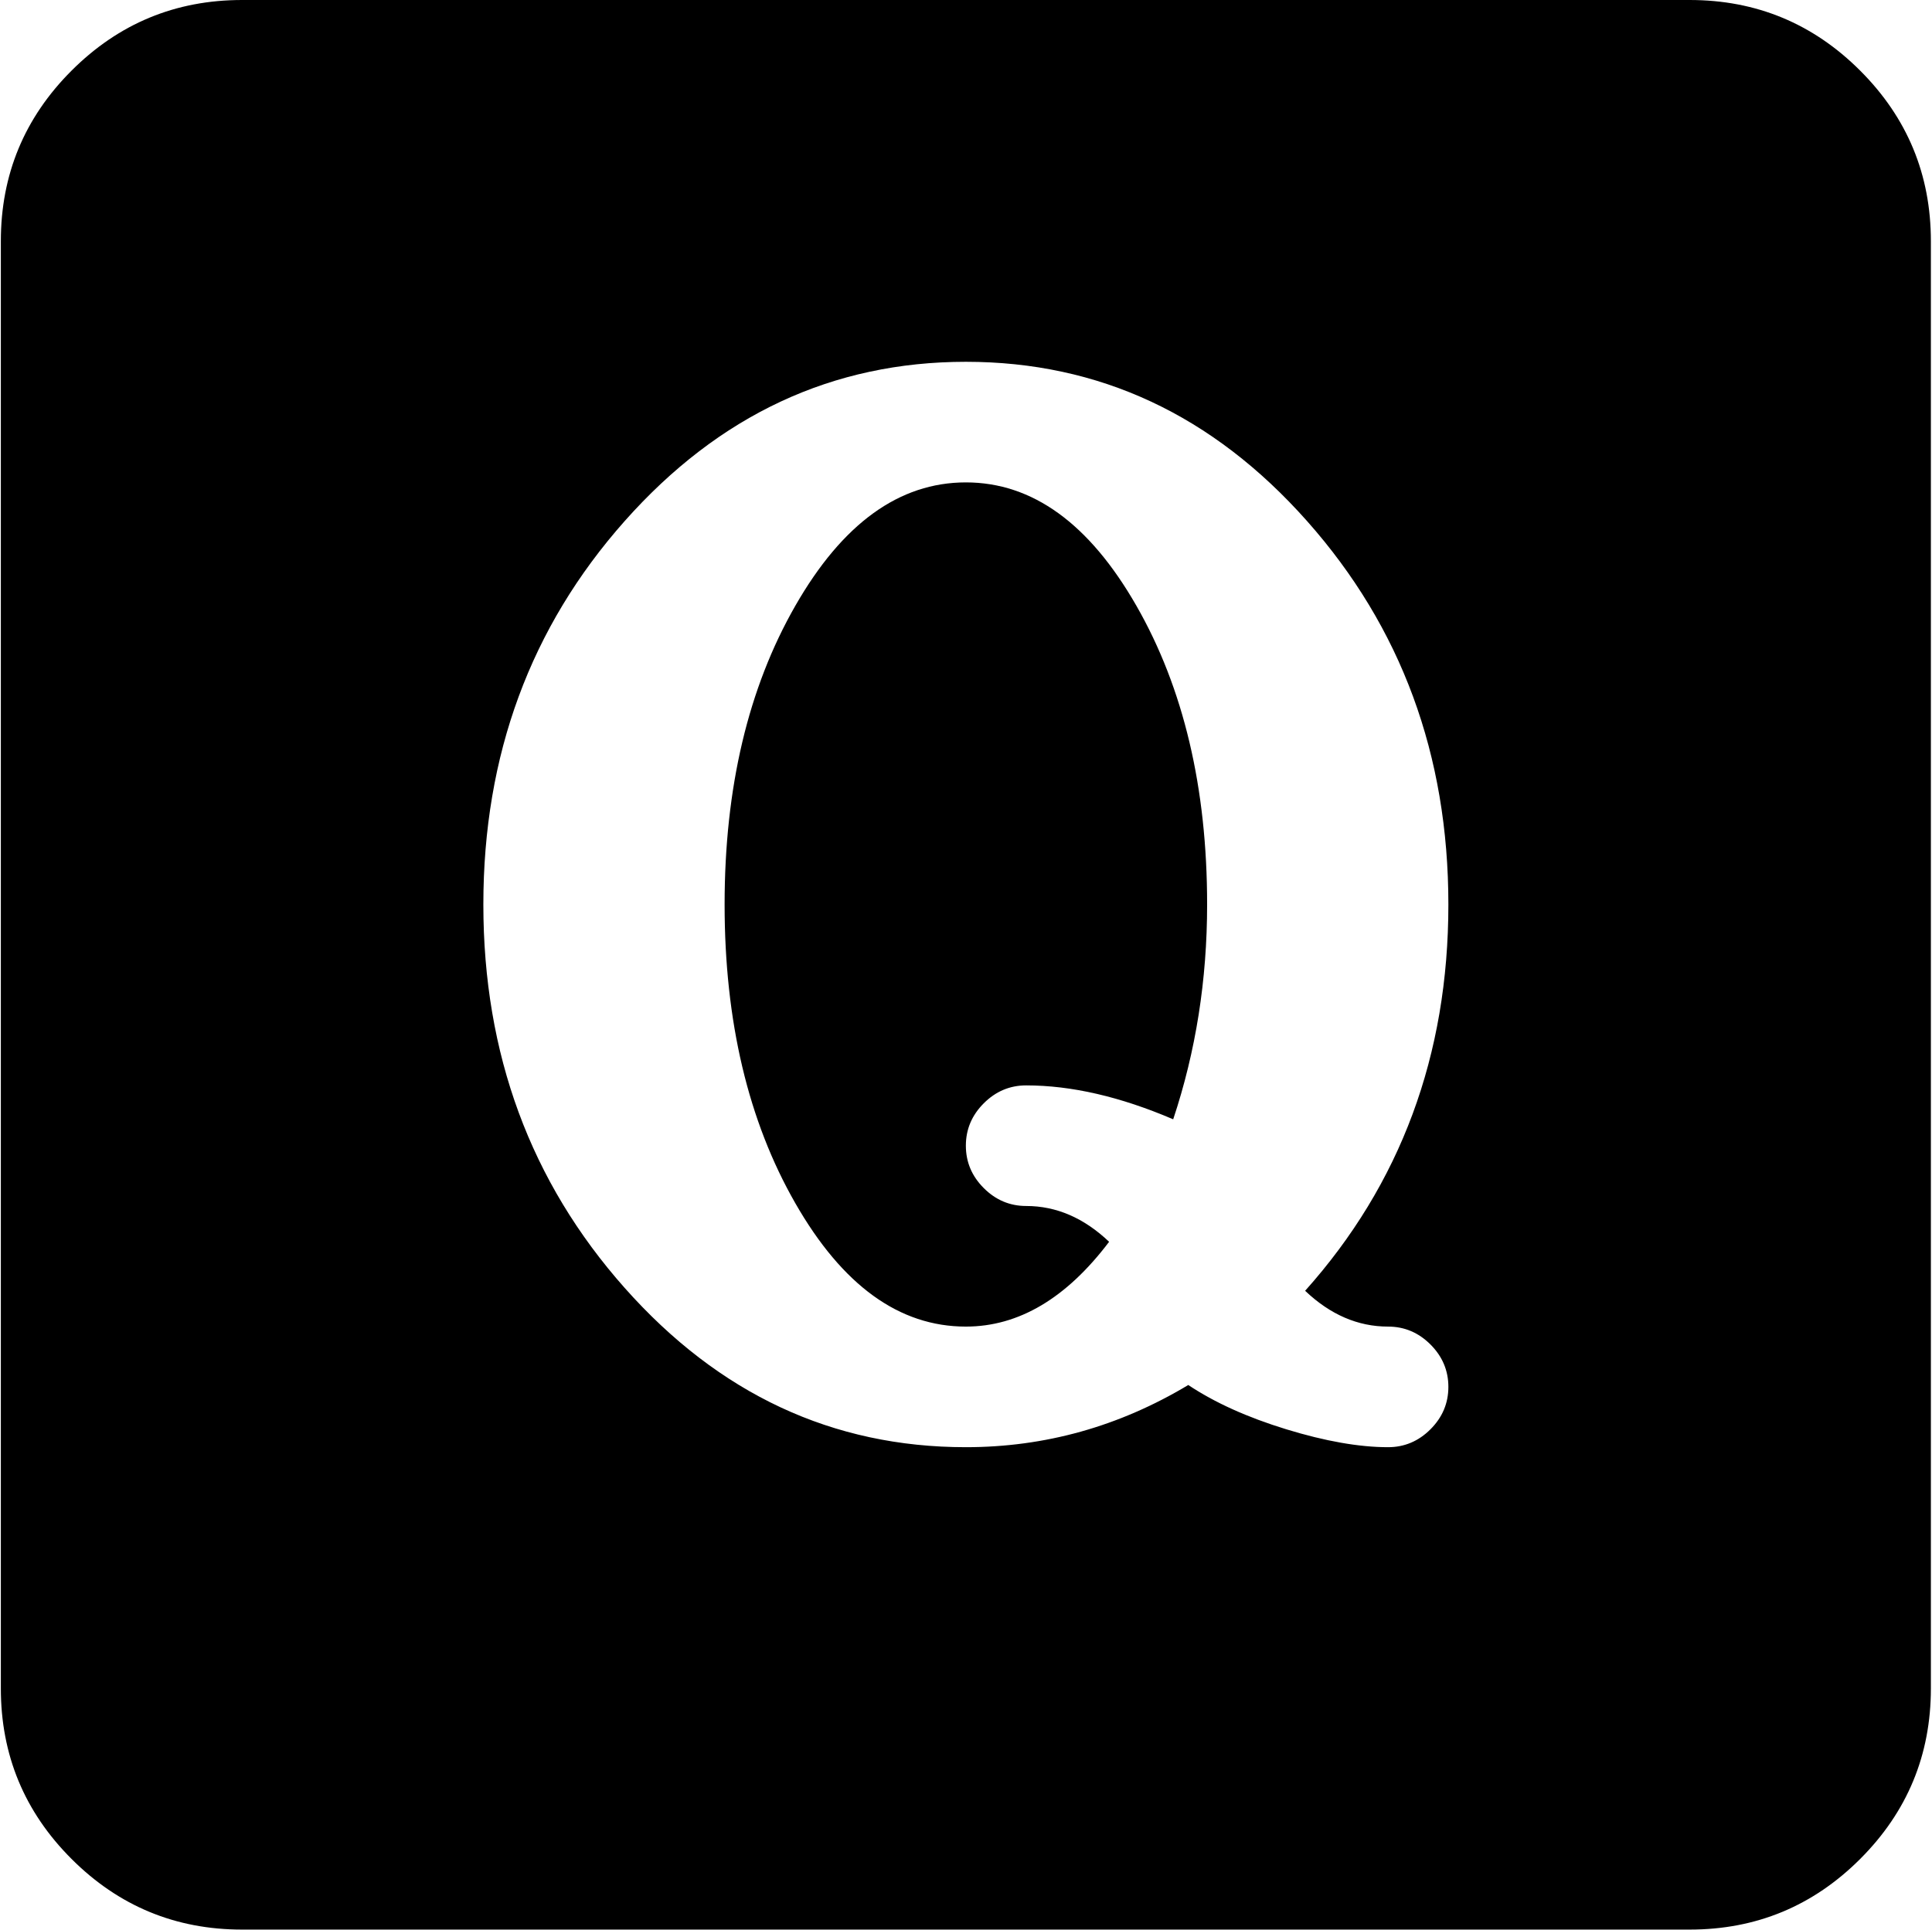
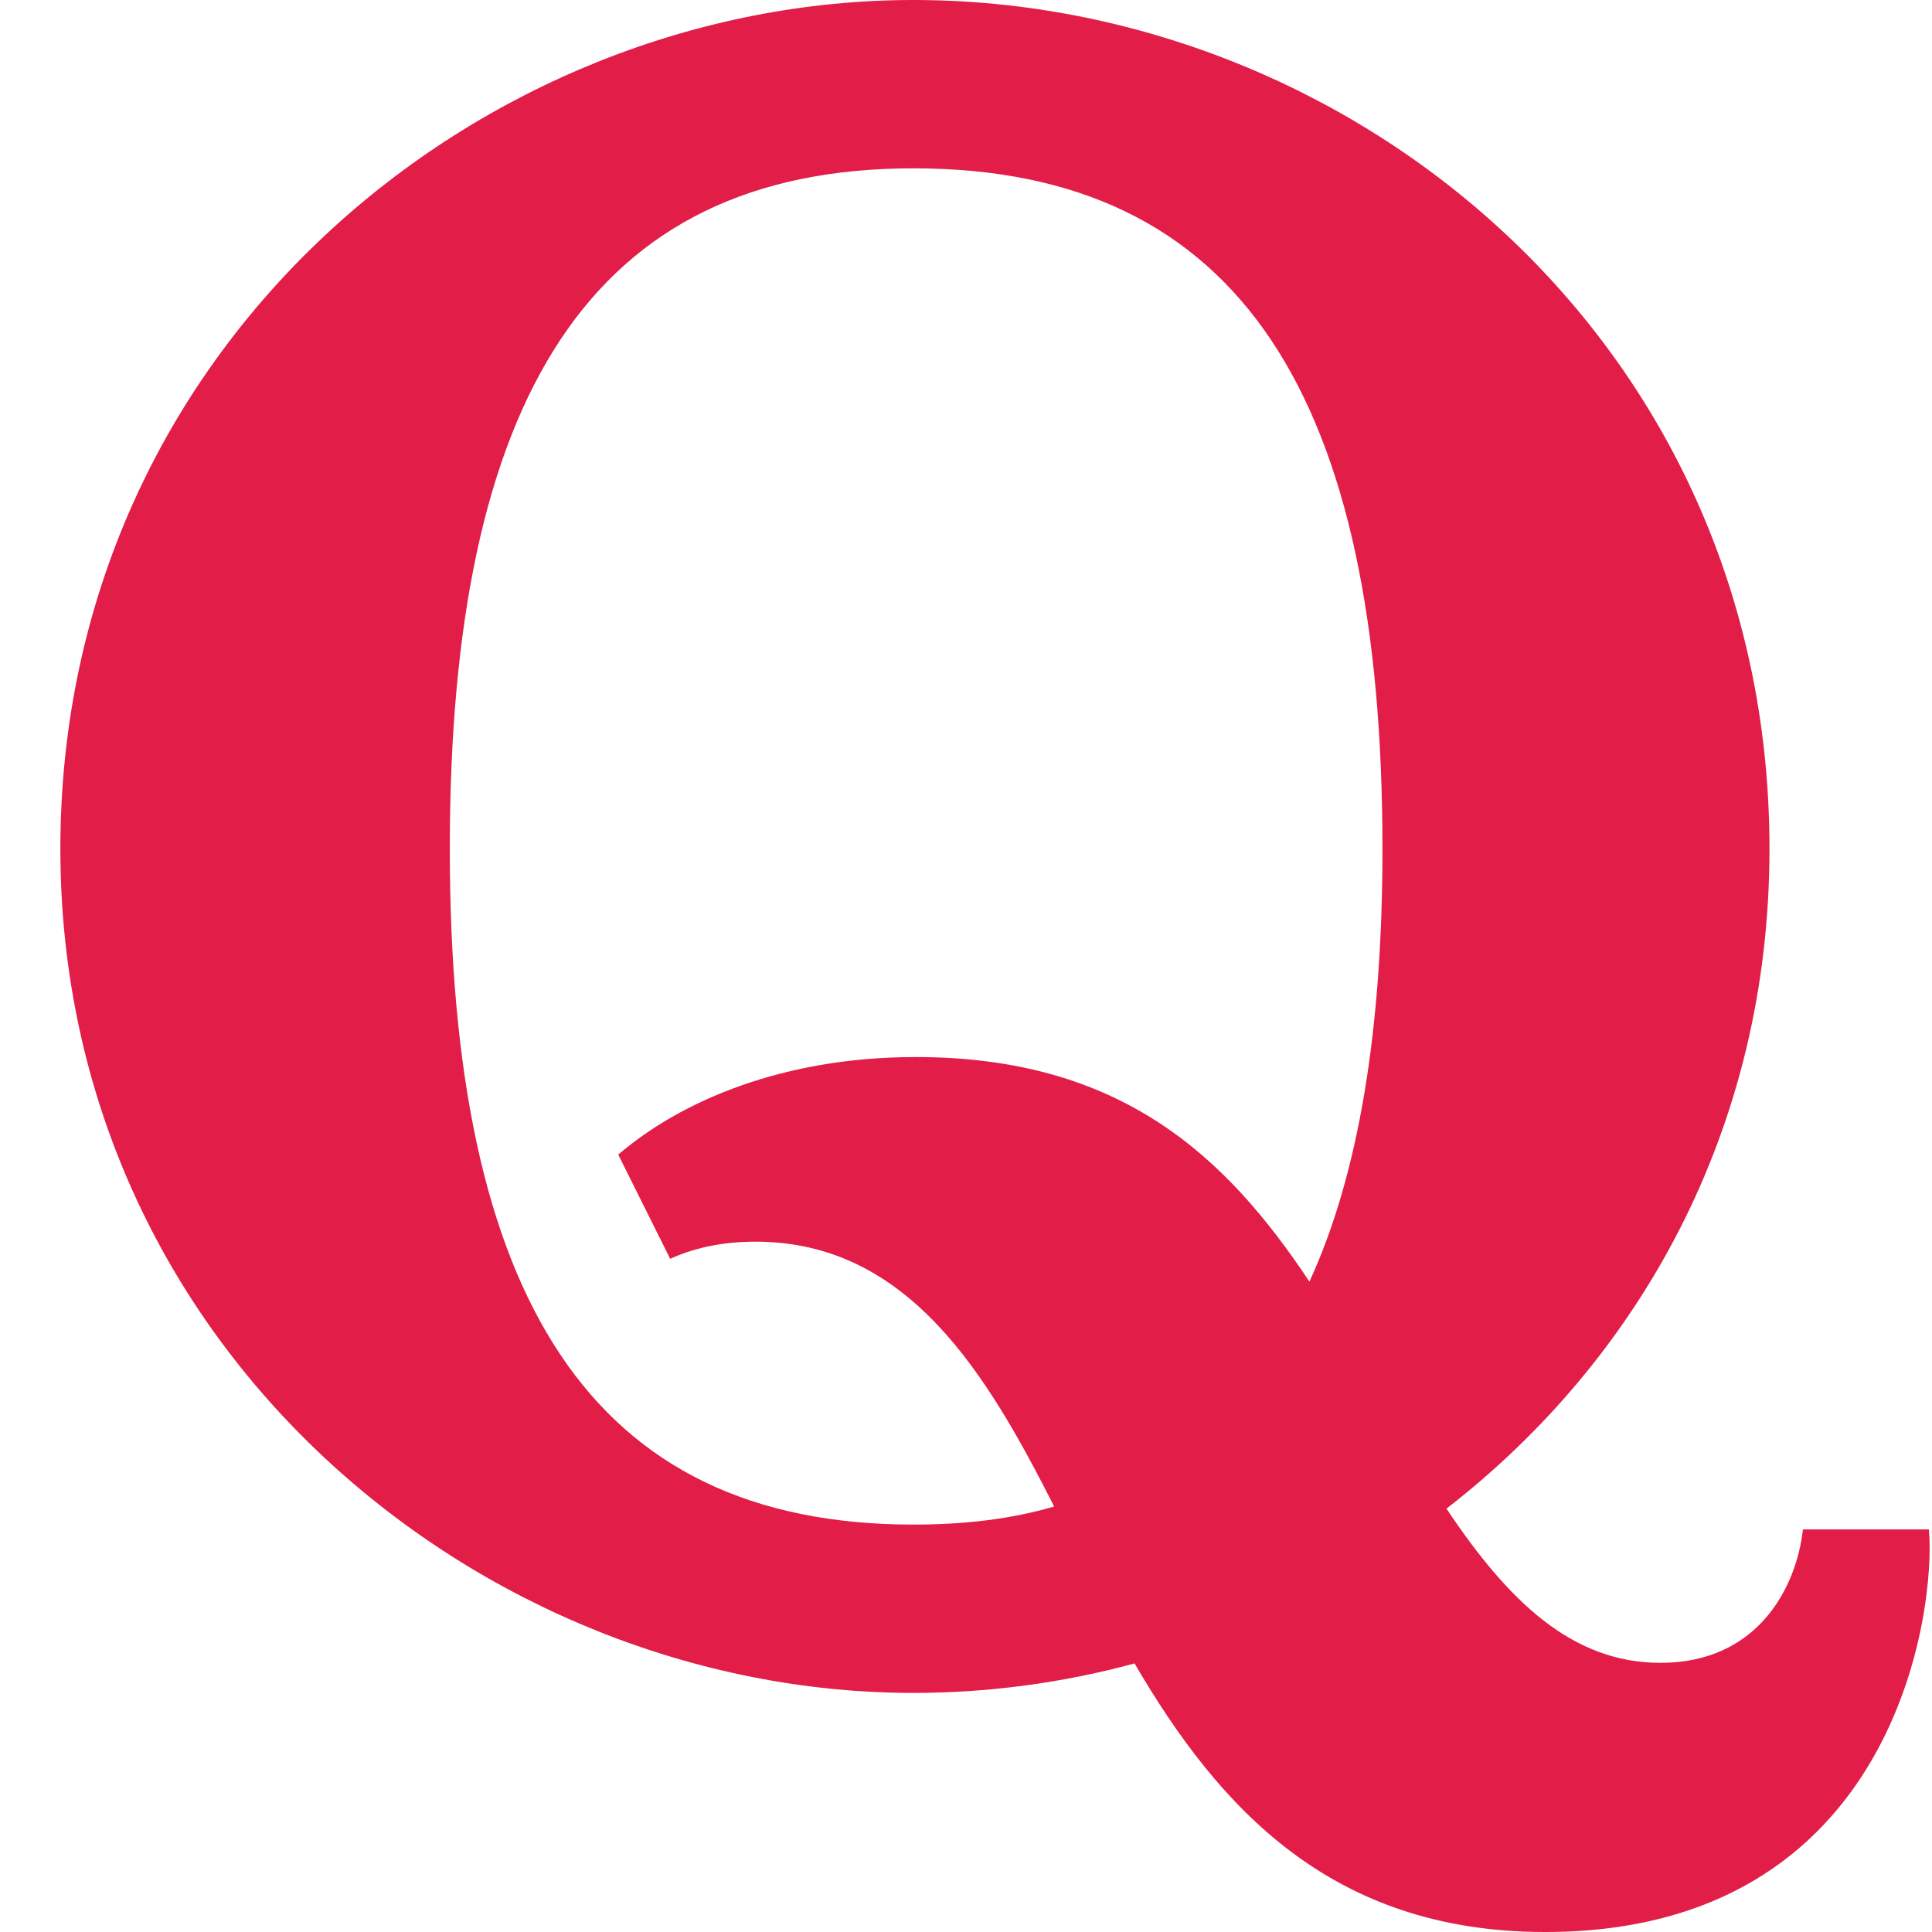
- <svg xmlns="http://www.w3.org/2000/svg" width="128.13" height="128" viewBox="0 0 1025 1024">
-   <path fill="currentColor" d="M896.428 1024h-768q-53 0-90.5-37.5T.428 896V128q0-53 37.5-90.5t90.5-37.5h768q53 0 90.5 37.5t37.5 90.5v768q0 53-37.5 90.5t-90.5 37.5m-128-544q0-119-75-203.5t-181-84.5t-181 84.5t-75 203.5t75 203.5t181 84.5q63 0 118-33q21 14 52 23.5t54 9.5q13 0 22.5-9.5t9.5-22.5t-9.5-22.5t-22.5-9.5q-24 0-44-19q76-85 76-205m-224 96q-13 0-22.5 9.5t-9.5 22.5t9.5 22.5t22.5 9.5q24 0 44 19q-34 45-76 45q-53 0-90.5-65.5t-37.5-158.5t37.5-158.5t90.5-65.5t90.5 65.5t37.5 158.5q0 60-18 114q-42-18-78-18" />
+ <svg xmlns="http://www.w3.org/2000/svg" width="128" height="128" viewBox="0 0 16 16">
+   <path fill="#e11d48" d="M8.73 12.476c-.554-1.091-1.204-2.193-2.473-2.193c-.242 0-.484.04-.707.142l-.43-.863c.525-.45 1.373-.808 2.464-.808c1.697 0 2.568.818 3.26 1.86c.41-.89.605-2.093.605-3.584c0-3.724-1.165-5.636-3.885-5.636c-2.68 0-3.839 1.912-3.839 5.636c0 3.704 1.159 5.596 3.84 5.596c.425 0 .811-.046 1.166-.15Zm.665 1.3a7 7 0 0 1-1.83.244C3.994 14.02.5 11.172.5 7.03C.5 2.849 3.995 0 7.564 0c3.63 0 7.09 2.828 7.09 7.03c0 2.337-1.09 4.236-2.675 5.464c.512.767 1.04 1.277 1.773 1.277c.802 0 1.125-.62 1.179-1.105h1.043c.061.647-.262 3.334-3.178 3.334c-1.767 0-2.7-1.024-3.4-2.224Z" />
</svg>
